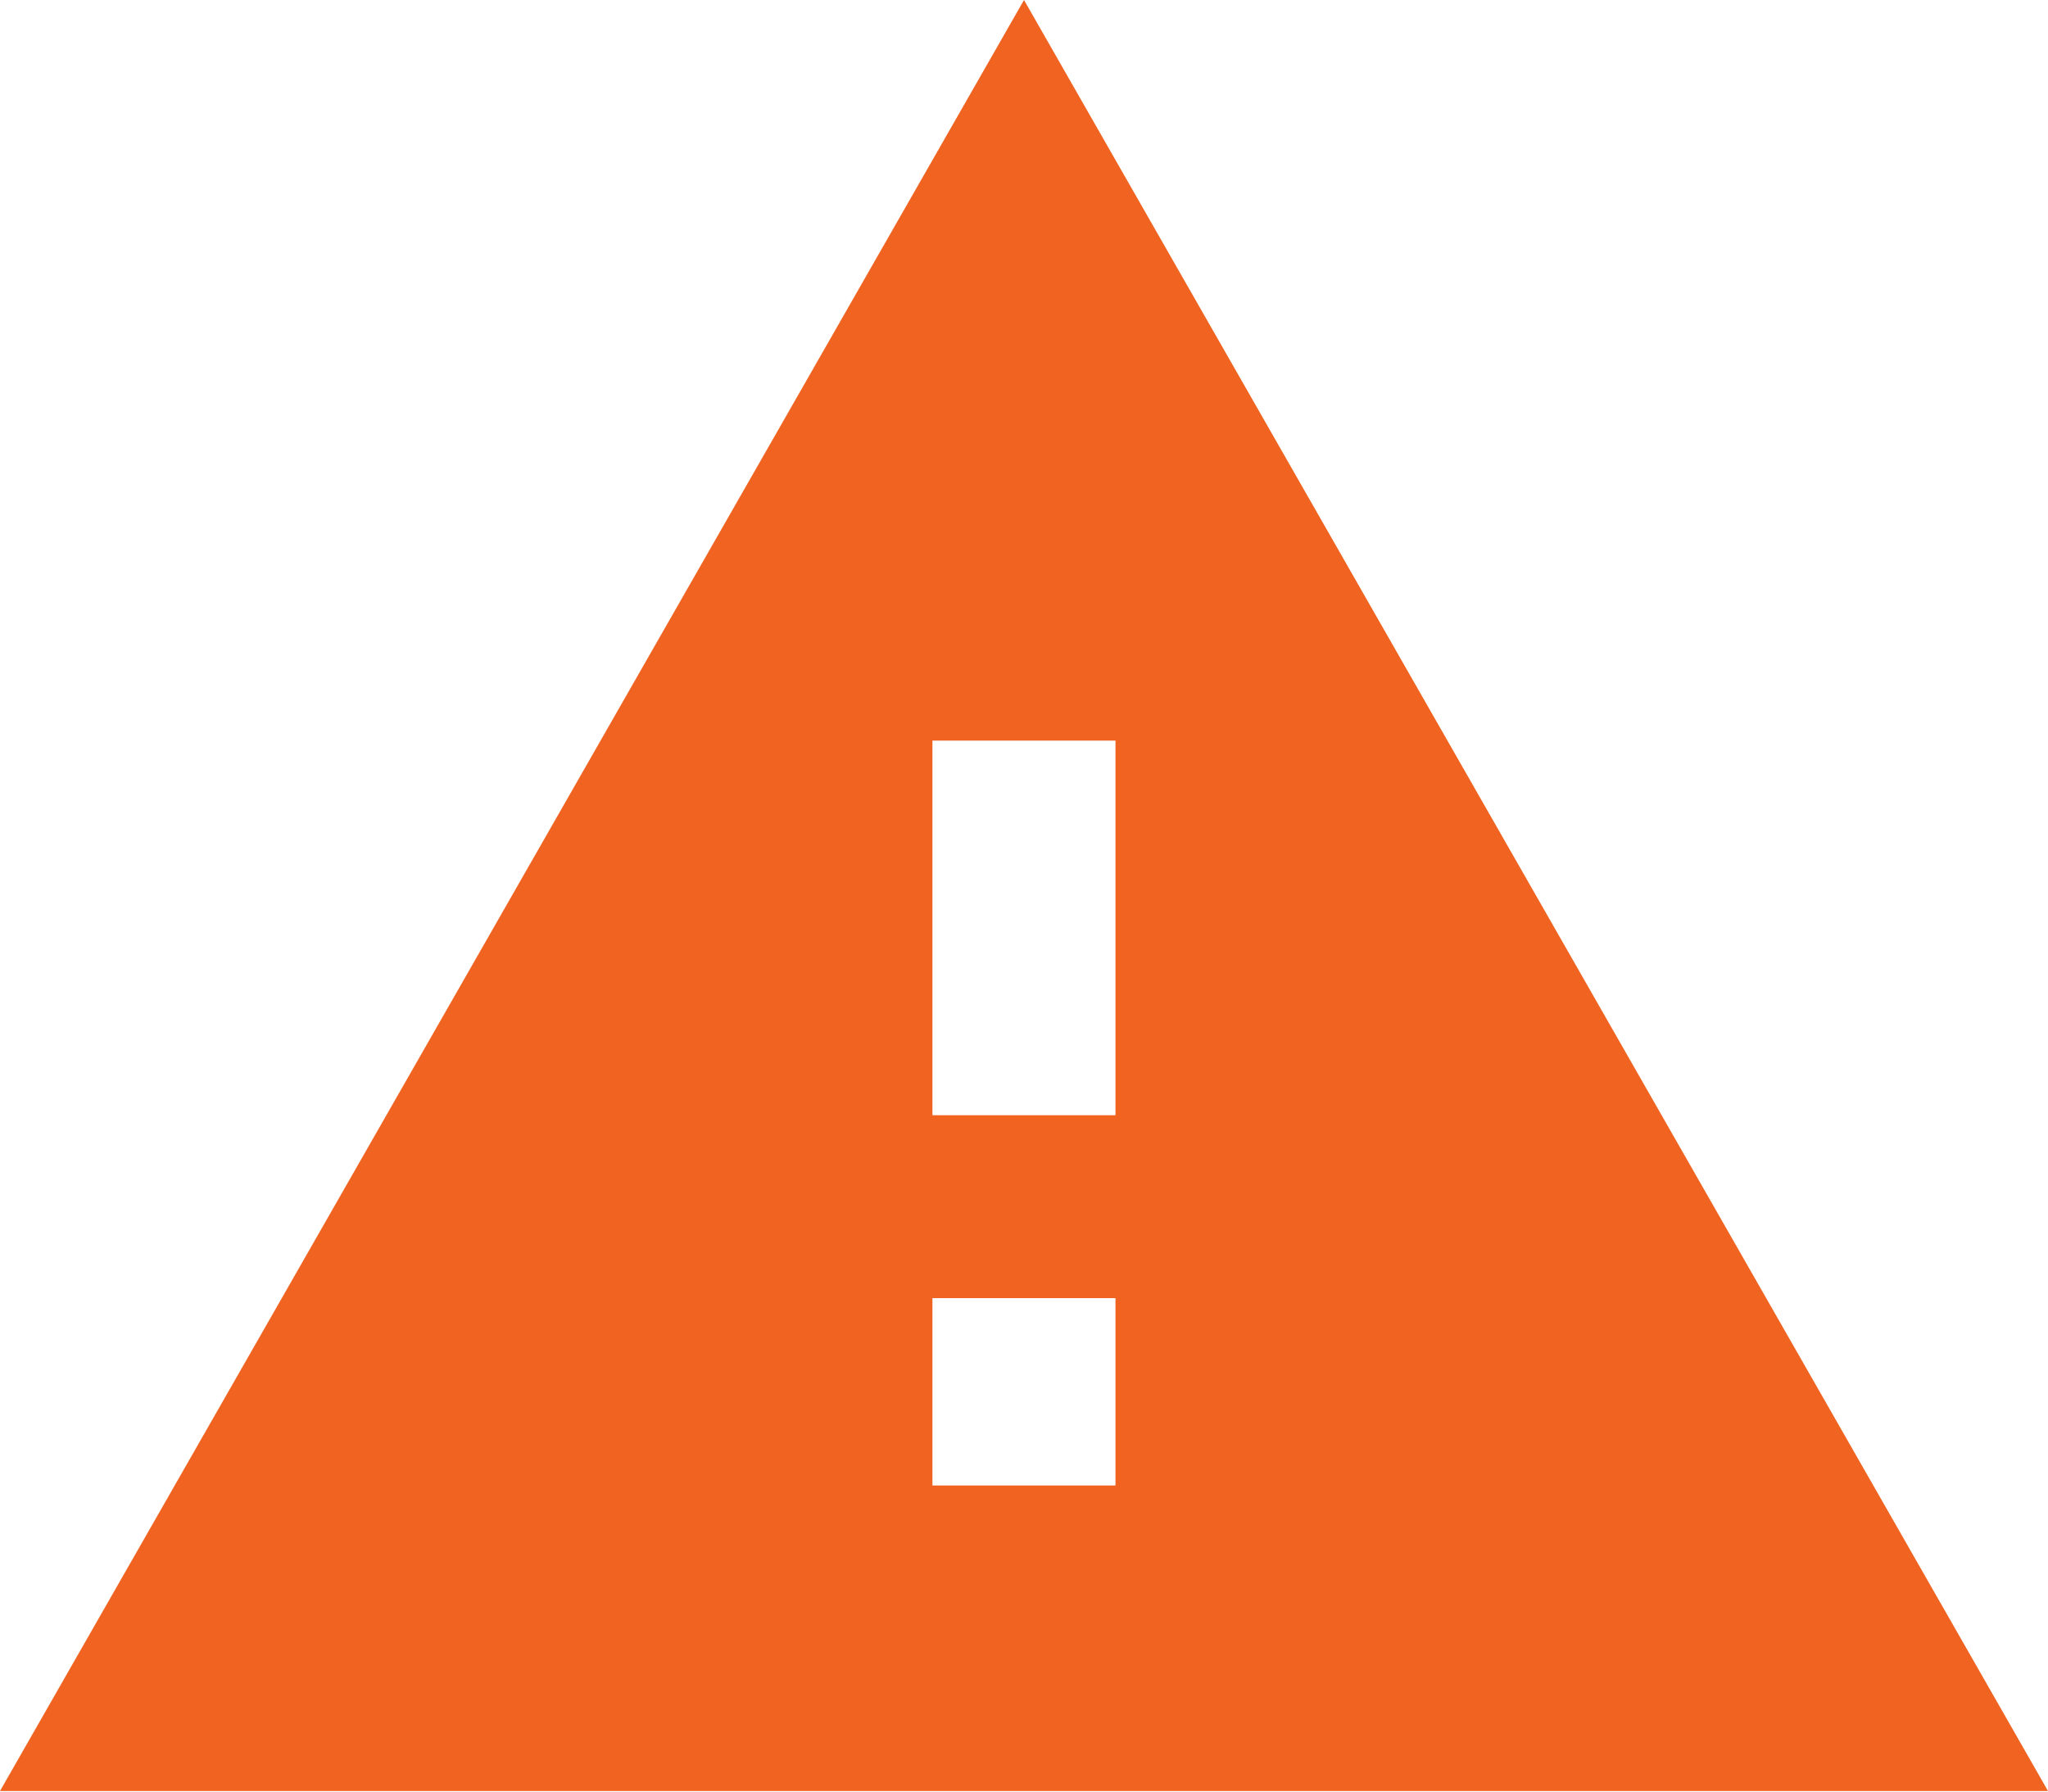
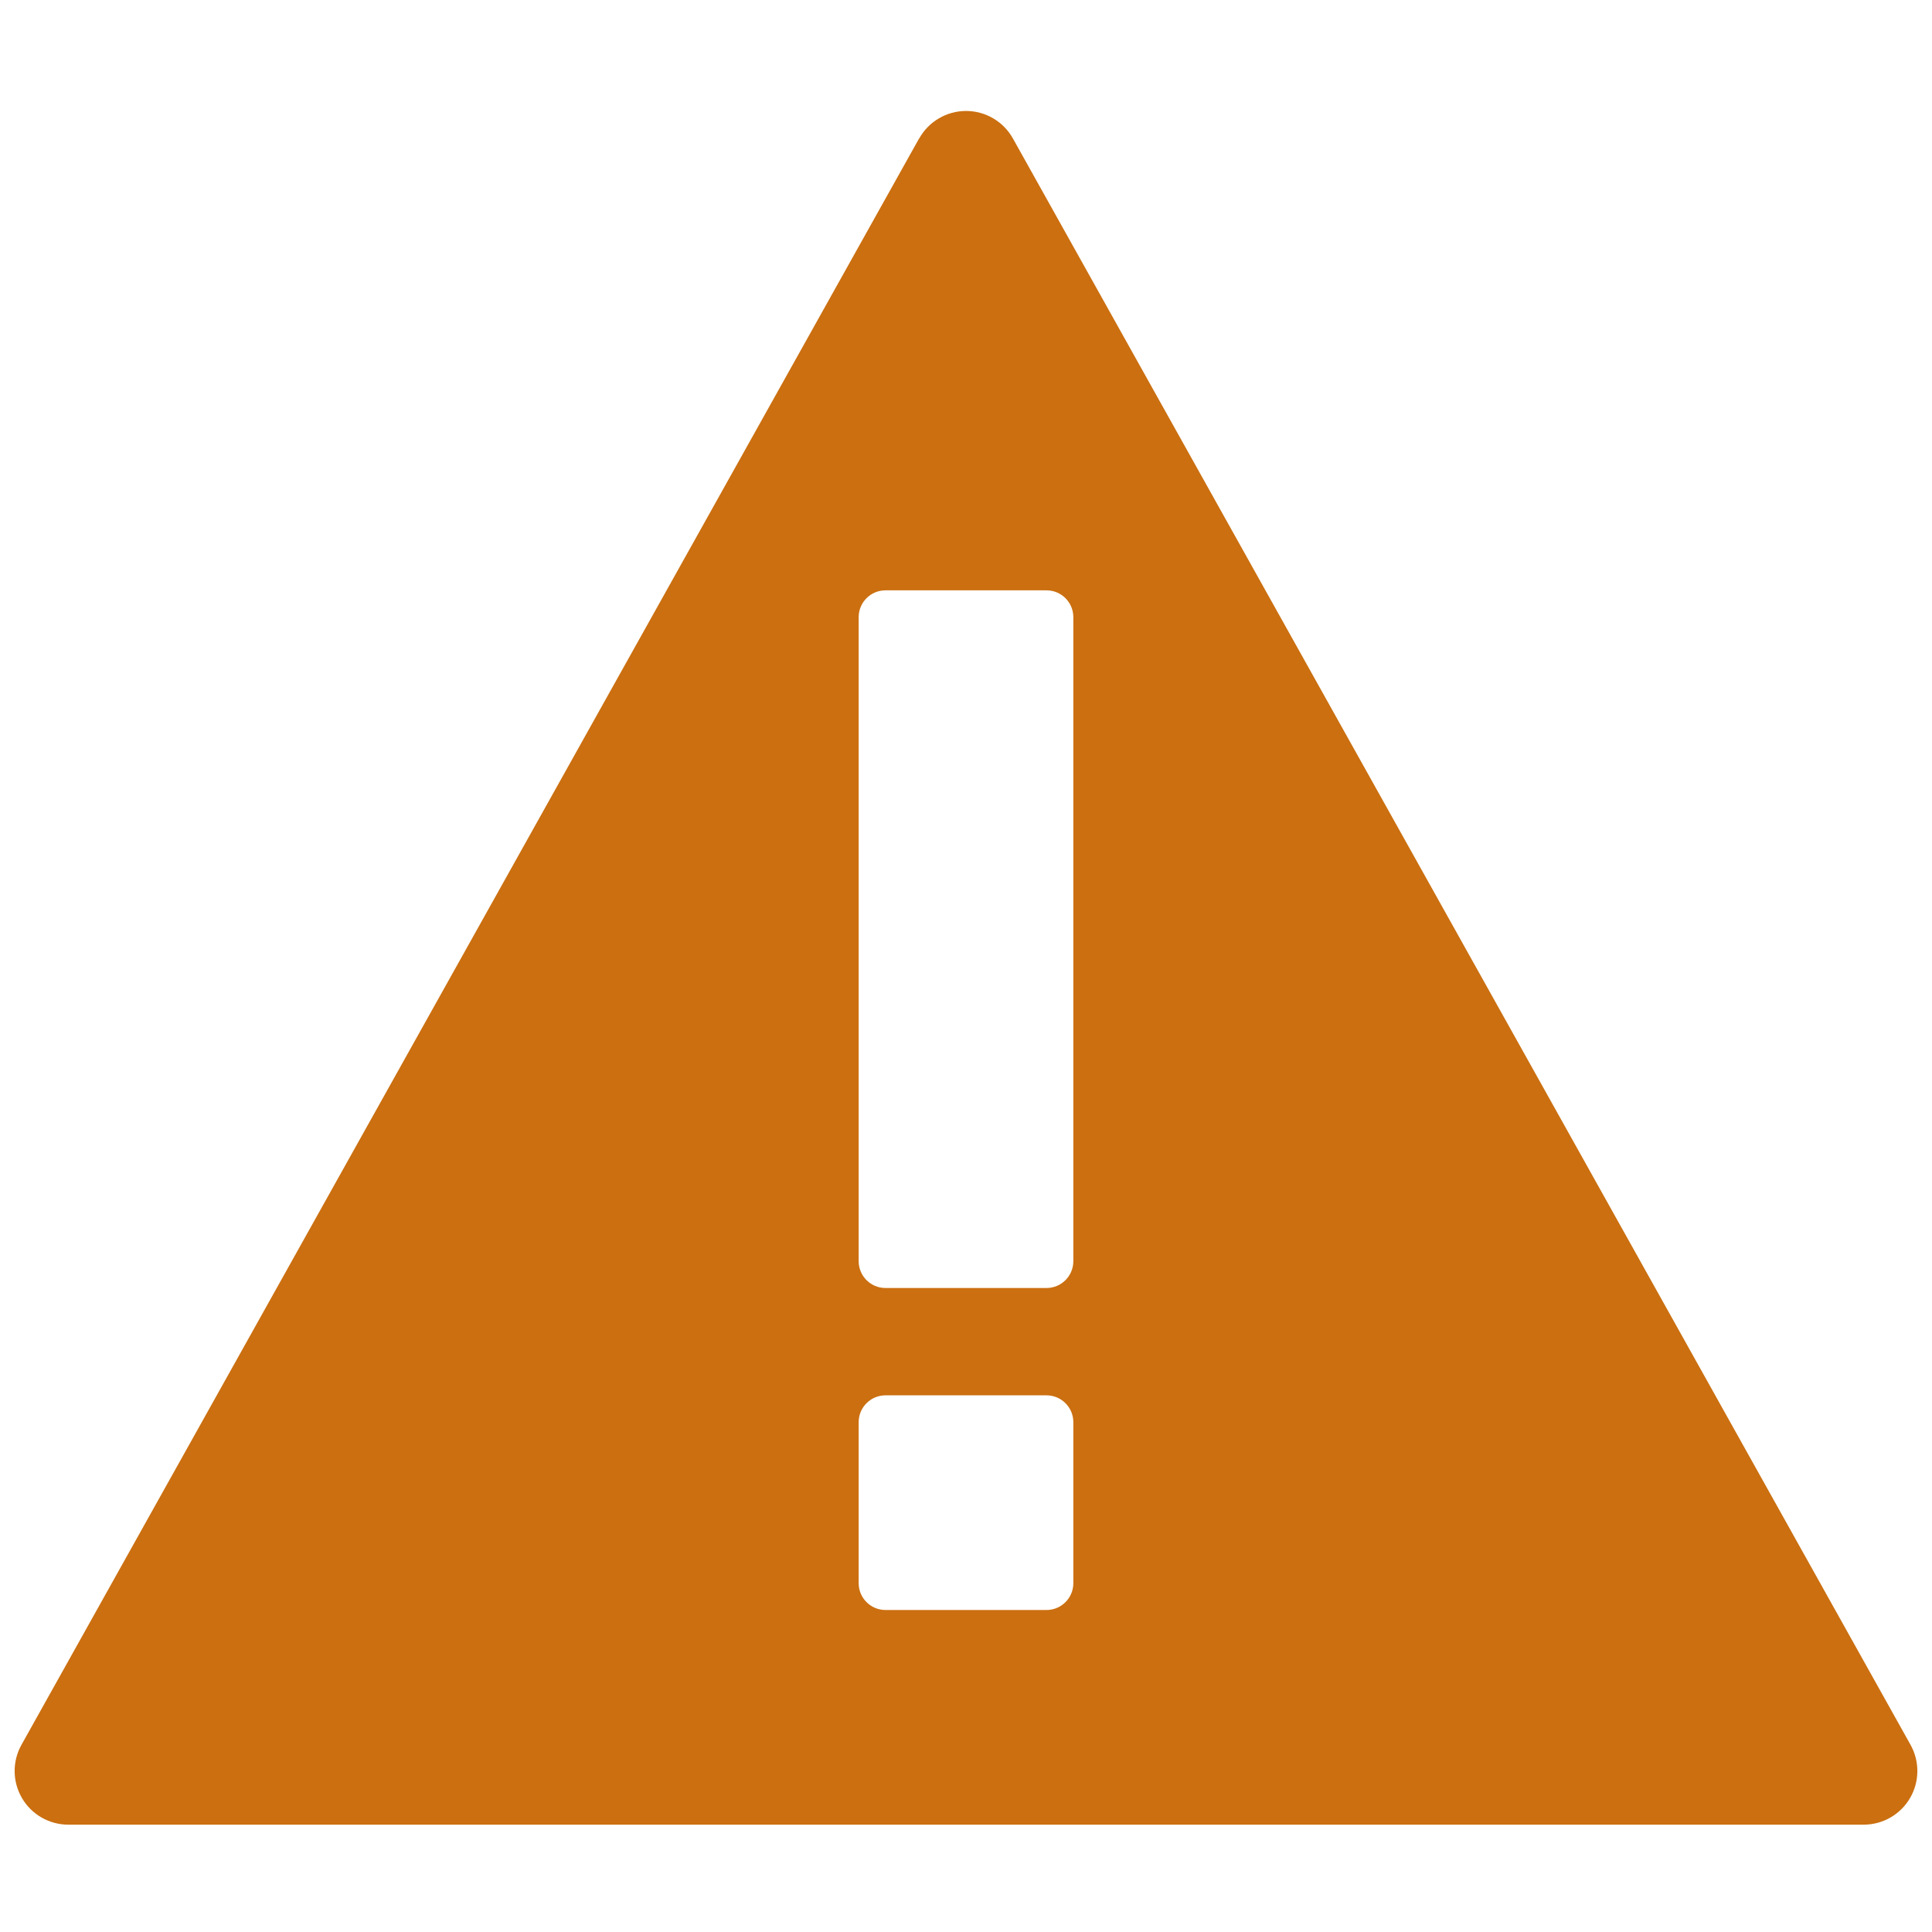
- <svg xmlns="http://www.w3.org/2000/svg" width="24px" height="21px" viewBox="0 0 24 21" version="1.1">
-   <defs />
-   <g id="Symbols" stroke="none" stroke-width="1" fill="none" fill-rule="evenodd">
-     <g id="components/content/well/banner-large" transform="translate(-31, -30)" fill-rule="nonzero" fill="#F16321">
-       <path d="M44.072,43.072 L44.072,38.681 L41.927,38.681 L41.927,43.072 L44.072,43.072 L44.072,43.072 Z M44.072,47.412 L44.072,45.216 L41.927,45.216 L41.927,47.412 L44.072,47.412 Z M31,50.993 L43,30 L55,50.993 L31,50.993 Z" id="warning" />
-     </g>
-   </g>
+ <svg xmlns="http://www.w3.org/2000/svg" height="18" viewBox="0 0 18 18" width="18">
+   <defs>
+     <style>
+       .a {
+         fill: rgb(203, 111, 16);
+       }
+     </style>
+   </defs>
+   <rect id="Canvas" fill="#ff13dc" opacity="0" width="18" height="18" />
+   <path class="a" d="M8.563,1.29.2,16.256A.5.5,0,0,0,.636,17H17.364a.5.5,0,0,0,.436-.744L9.437,1.29a.5.5,0,0,0-.873,0ZM10,14.75a.25.25,0,0,1-.25.25H8.25A.25.25,0,0,1,8,14.75v-1.5A.25.25,0,0,1,8.25,13h1.5a.25.25,0,0,1,.25.25Zm0-3a.25.25,0,0,1-.25.25H8.25A.25.25,0,0,1,8,11.75v-6a.25.25,0,0,1,.25-.25h1.5a.25.25,0,0,1,.25.25Z" />
</svg>
